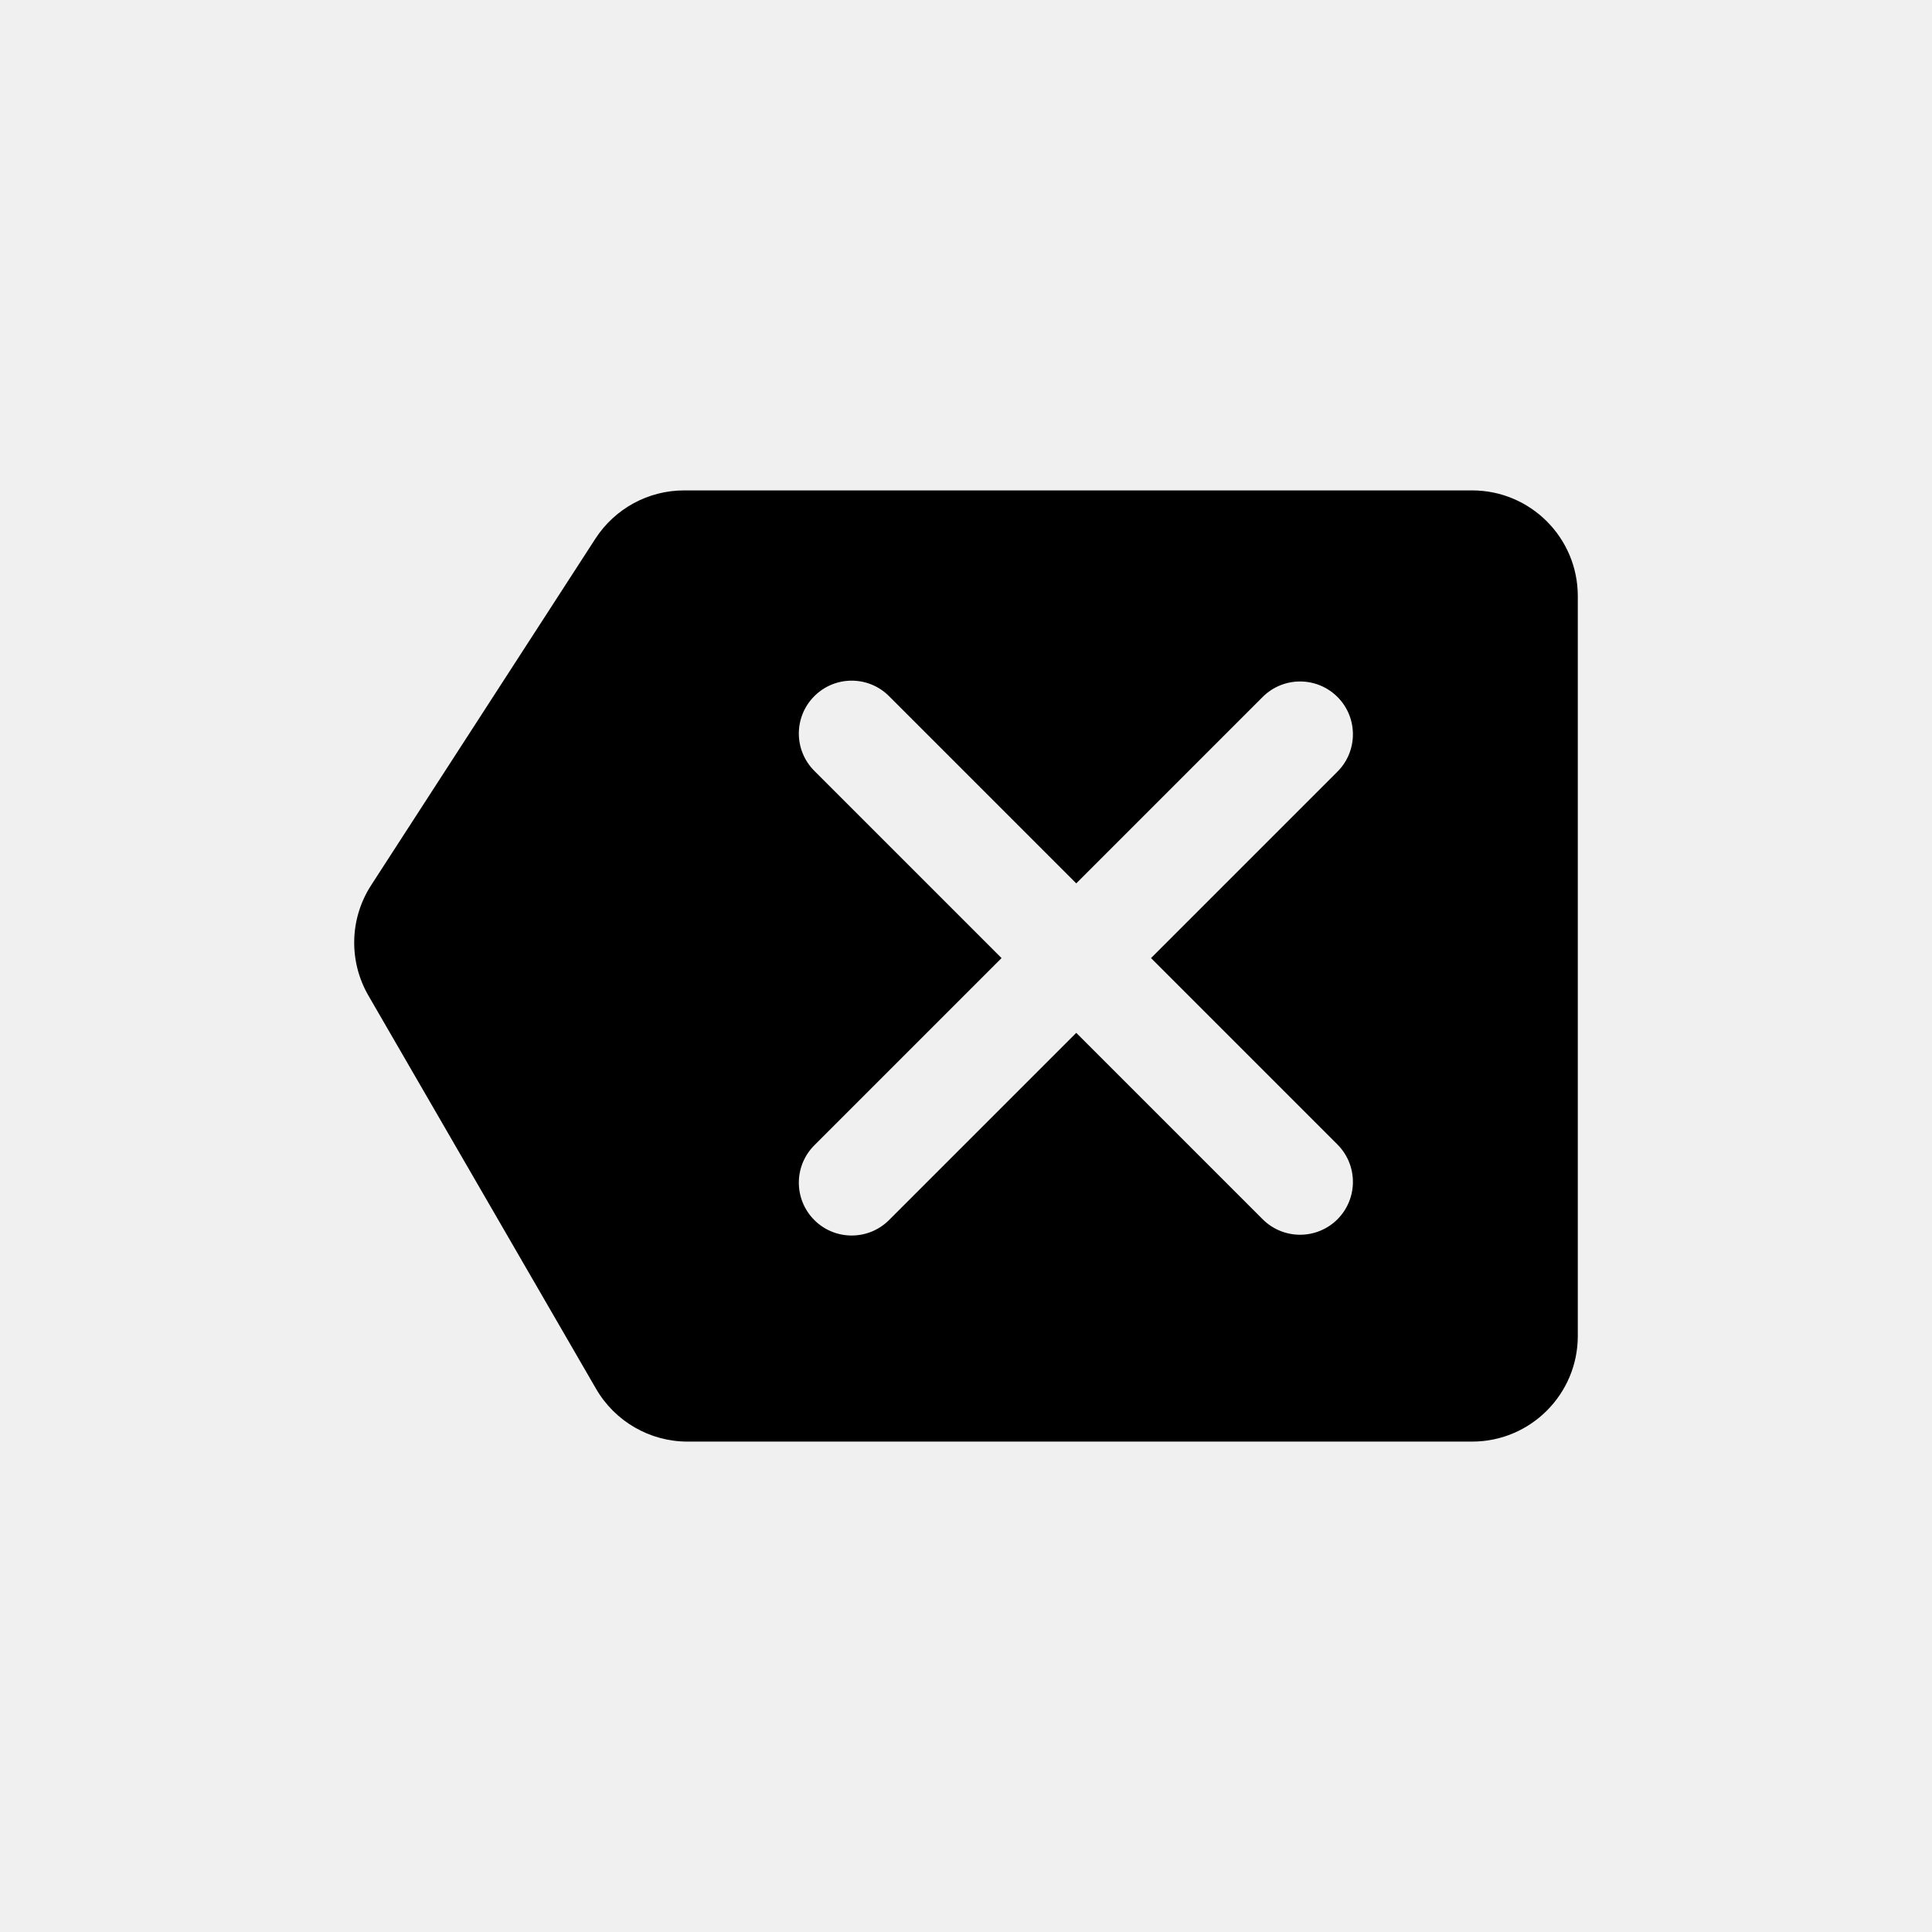
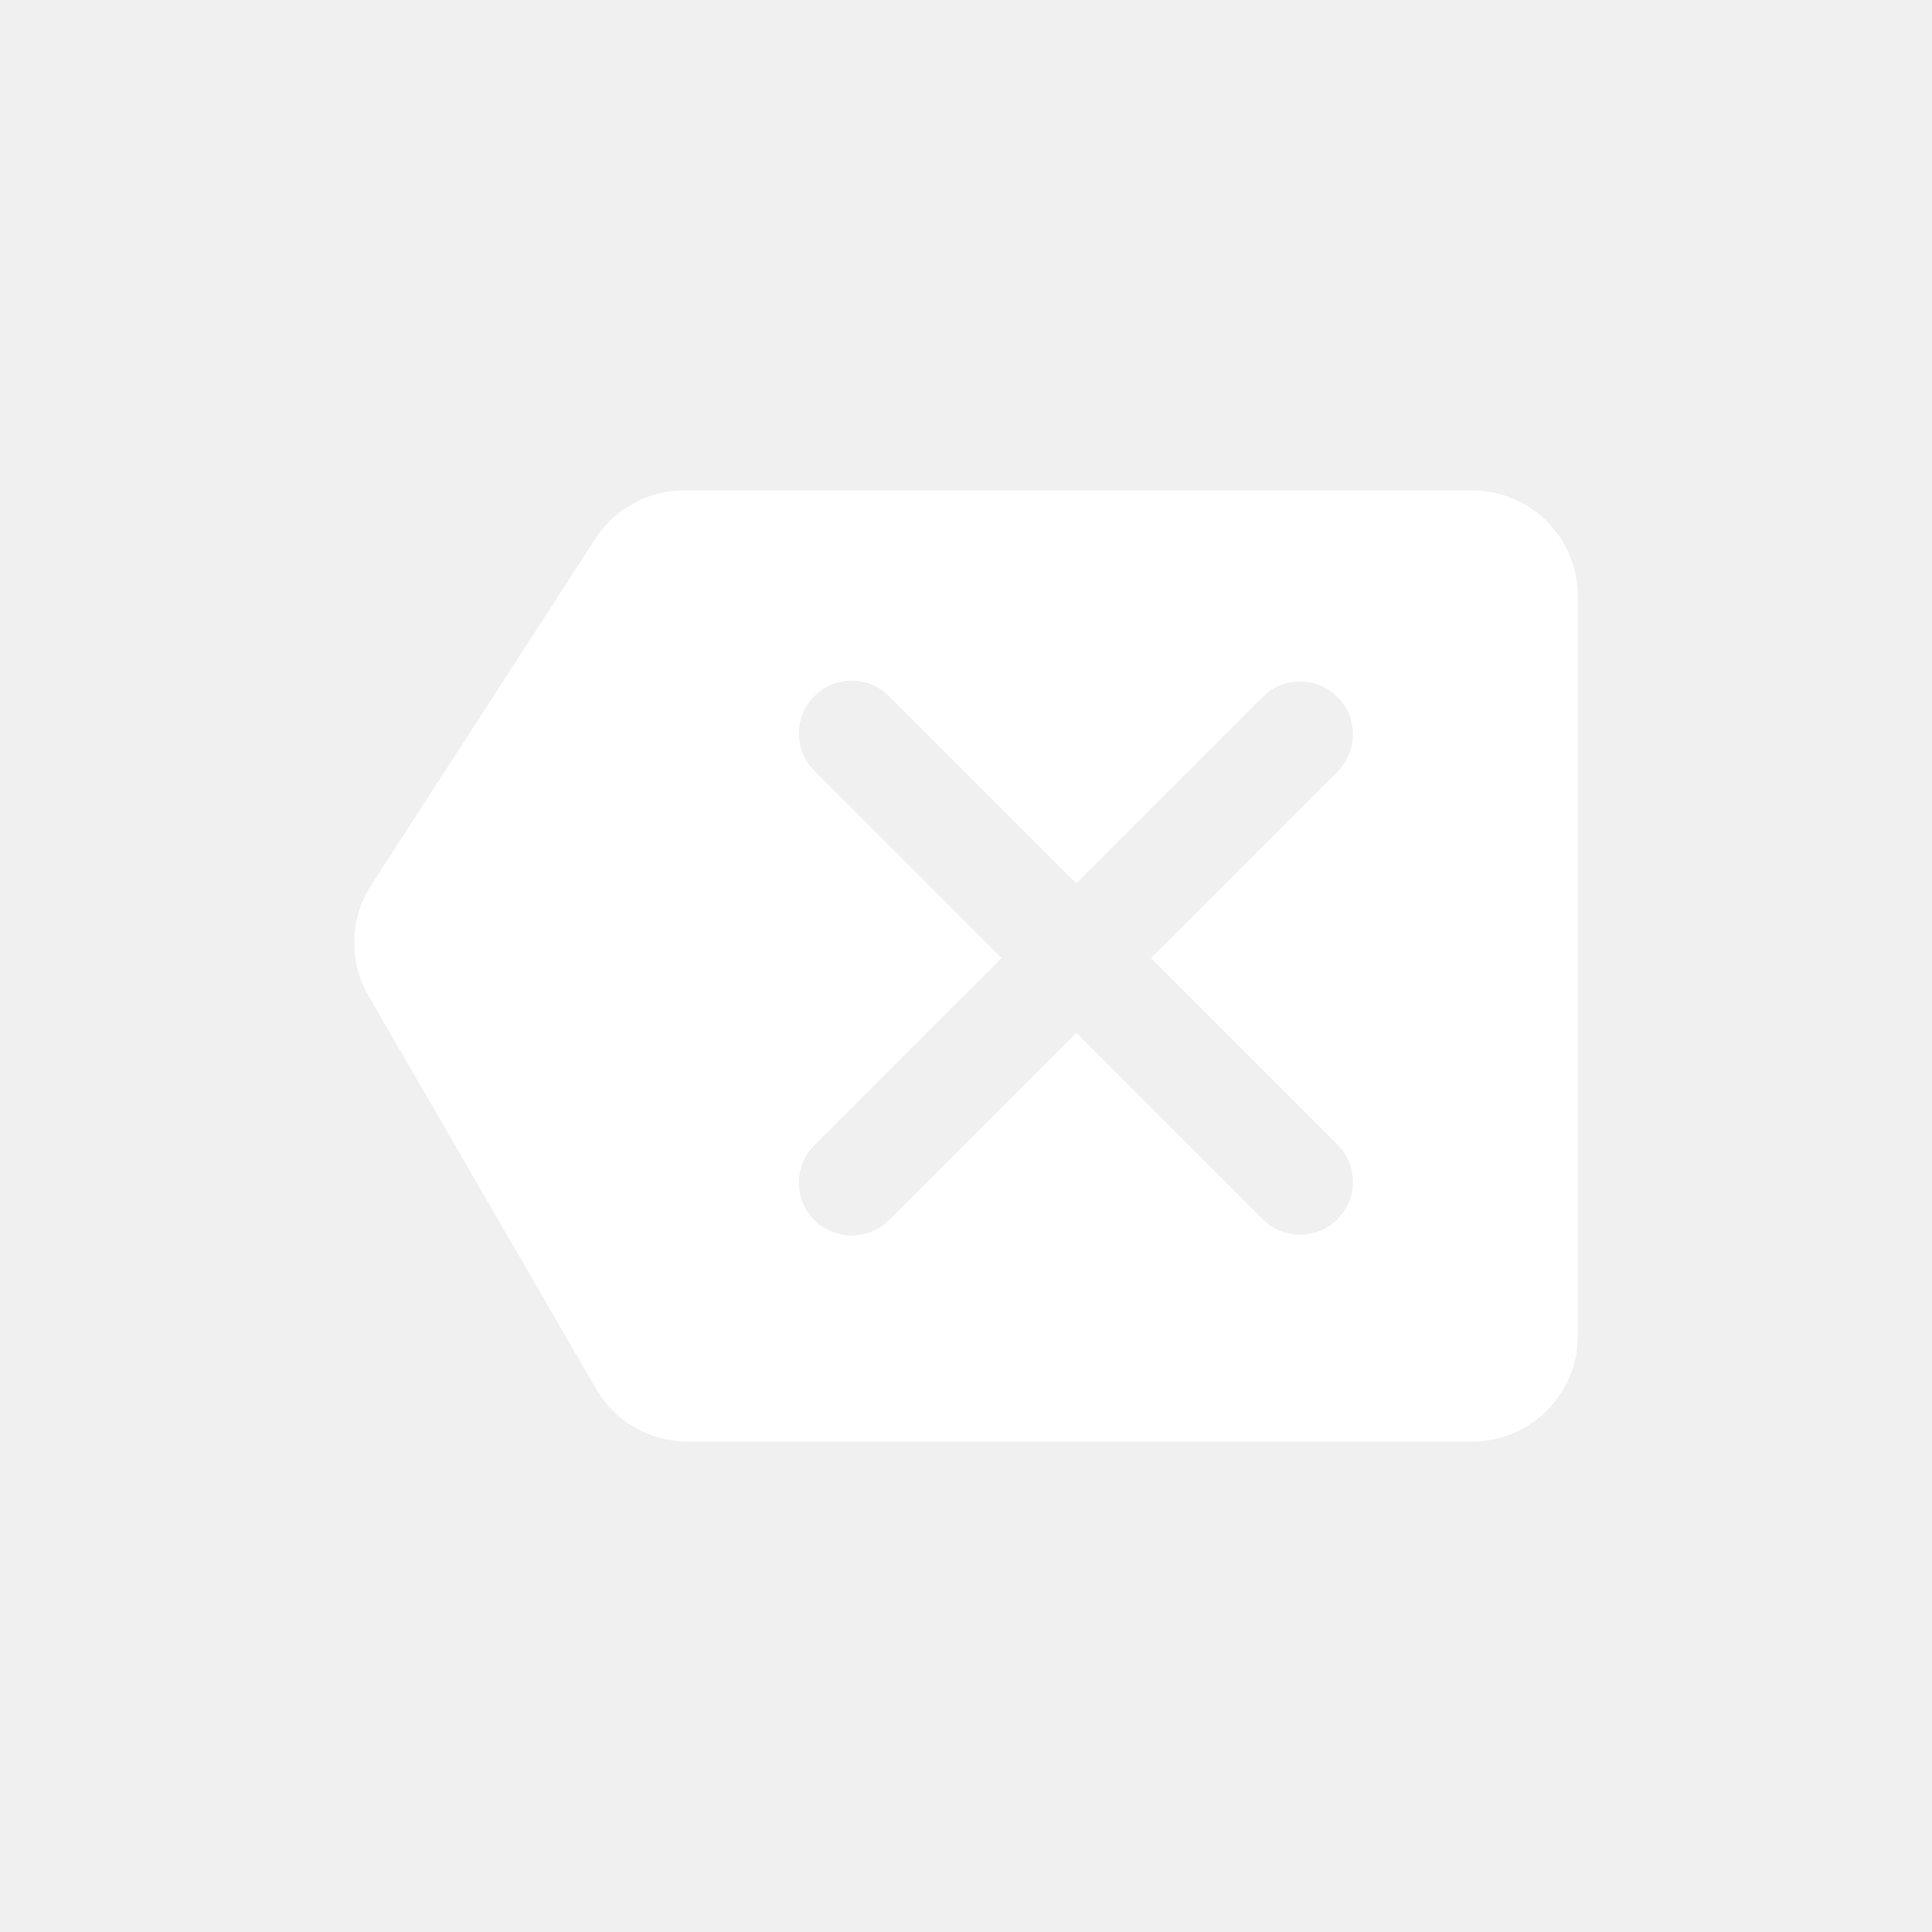
<svg xmlns="http://www.w3.org/2000/svg" width="30" height="30" viewBox="0 0 30 30" fill="none">
-   <path fill-rule="evenodd" clip-rule="evenodd" d="M10.623 7.615C10.066 7.615 9.548 7.897 9.245 8.365L5.763 13.746C5.428 14.264 5.412 14.926 5.721 15.46L9.256 21.566C9.55 22.073 10.091 22.385 10.676 22.385H22.859C23.765 22.385 24.5 21.65 24.5 20.744V9.256C24.5 8.35 23.765 7.615 22.859 7.615H10.623ZM12.645 11.97C12.324 11.65 12.324 11.13 12.645 10.81C12.965 10.489 13.485 10.489 13.805 10.81L16.712 13.717L19.607 10.822C19.928 10.502 20.447 10.502 20.768 10.822C21.088 11.142 21.088 11.662 20.768 11.982L17.873 14.877L20.768 17.772C21.088 18.093 21.088 18.612 20.768 18.933C20.447 19.253 19.928 19.253 19.607 18.933L16.712 16.038L13.805 18.945C13.485 19.265 12.965 19.265 12.645 18.945C12.324 18.624 12.324 18.105 12.645 17.784L15.552 14.877L12.645 11.97Z" fill="black" />
+   <path fill-rule="evenodd" clip-rule="evenodd" d="M10.623 7.615C10.066 7.615 9.548 7.897 9.245 8.365L5.763 13.746C5.428 14.264 5.412 14.926 5.721 15.46L9.256 21.566C9.55 22.073 10.091 22.385 10.676 22.385H22.859C23.765 22.385 24.5 21.65 24.5 20.744V9.256C24.5 8.35 23.765 7.615 22.859 7.615H10.623ZM12.645 11.97C12.324 11.65 12.324 11.13 12.645 10.81C12.965 10.489 13.485 10.489 13.805 10.81L16.712 13.717L19.607 10.822C19.928 10.502 20.447 10.502 20.768 10.822C21.088 11.142 21.088 11.662 20.768 11.982L17.873 14.877L20.768 17.772C21.088 18.093 21.088 18.612 20.768 18.933C20.447 19.253 19.928 19.253 19.607 18.933L16.712 16.038L13.805 18.945C13.485 19.265 12.965 19.265 12.645 18.945C12.324 18.624 12.324 18.105 12.645 17.784L15.552 14.877L12.645 11.97Z" fill="white" />
</svg>
